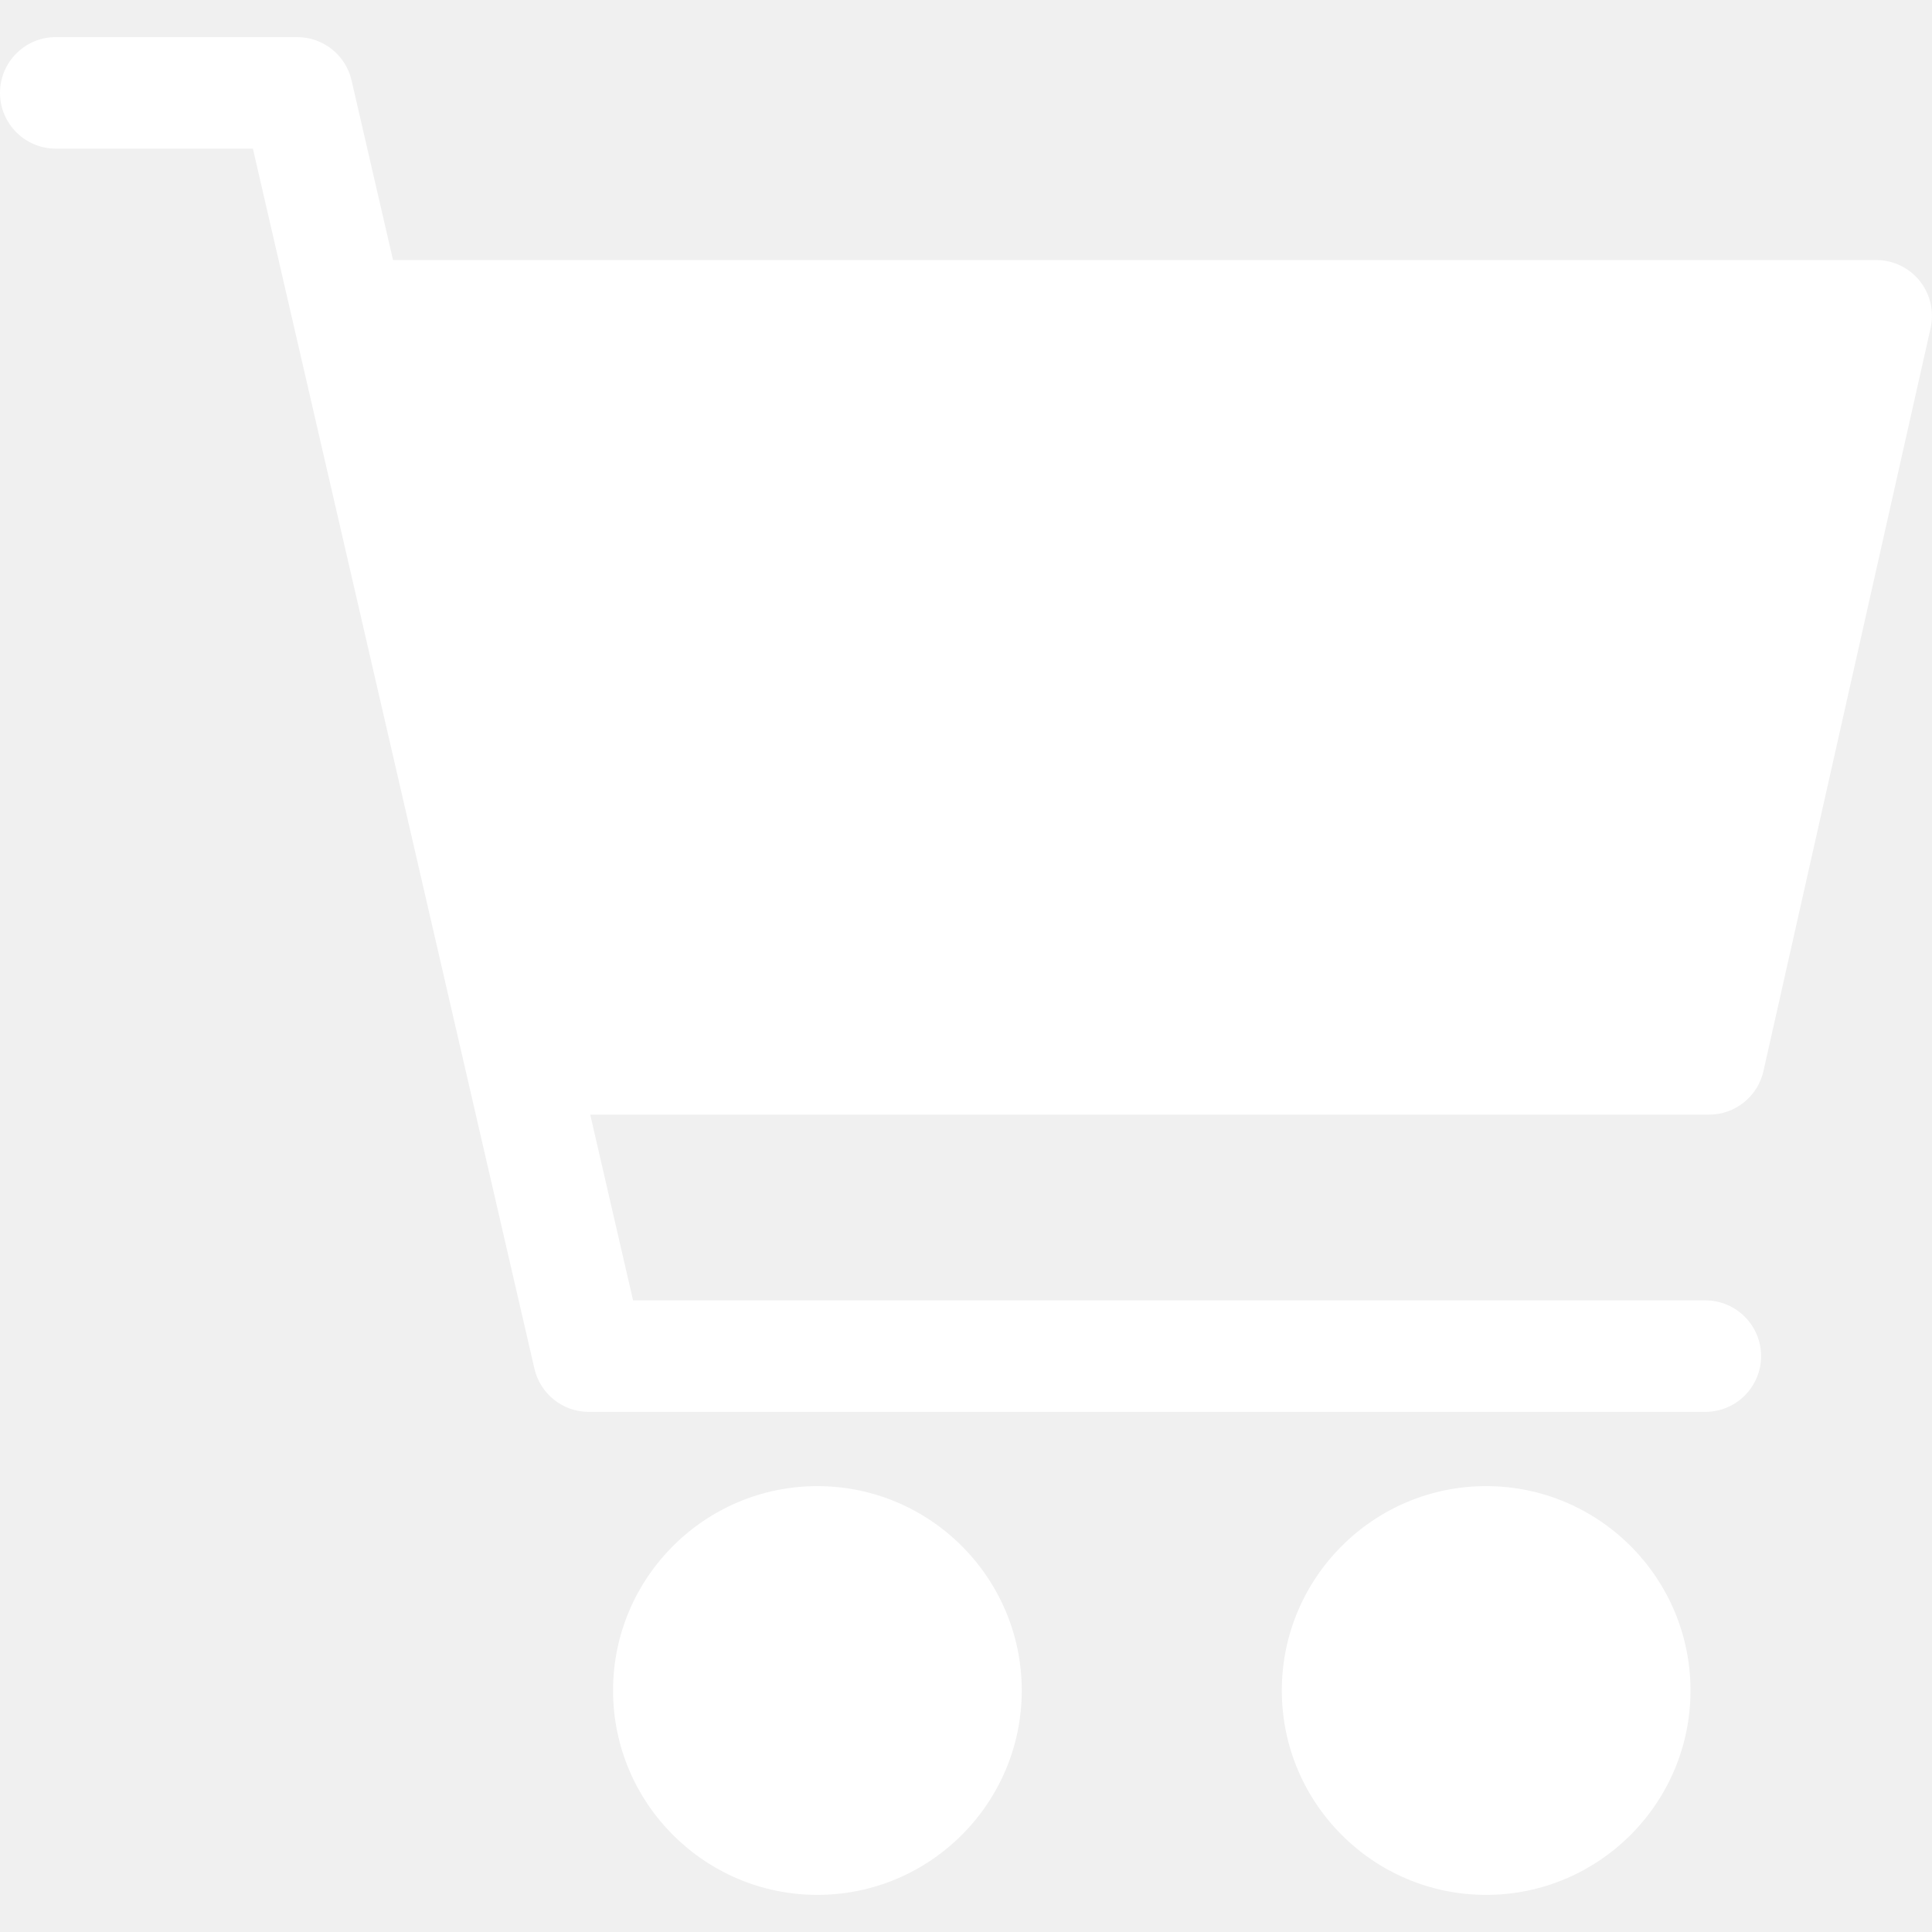
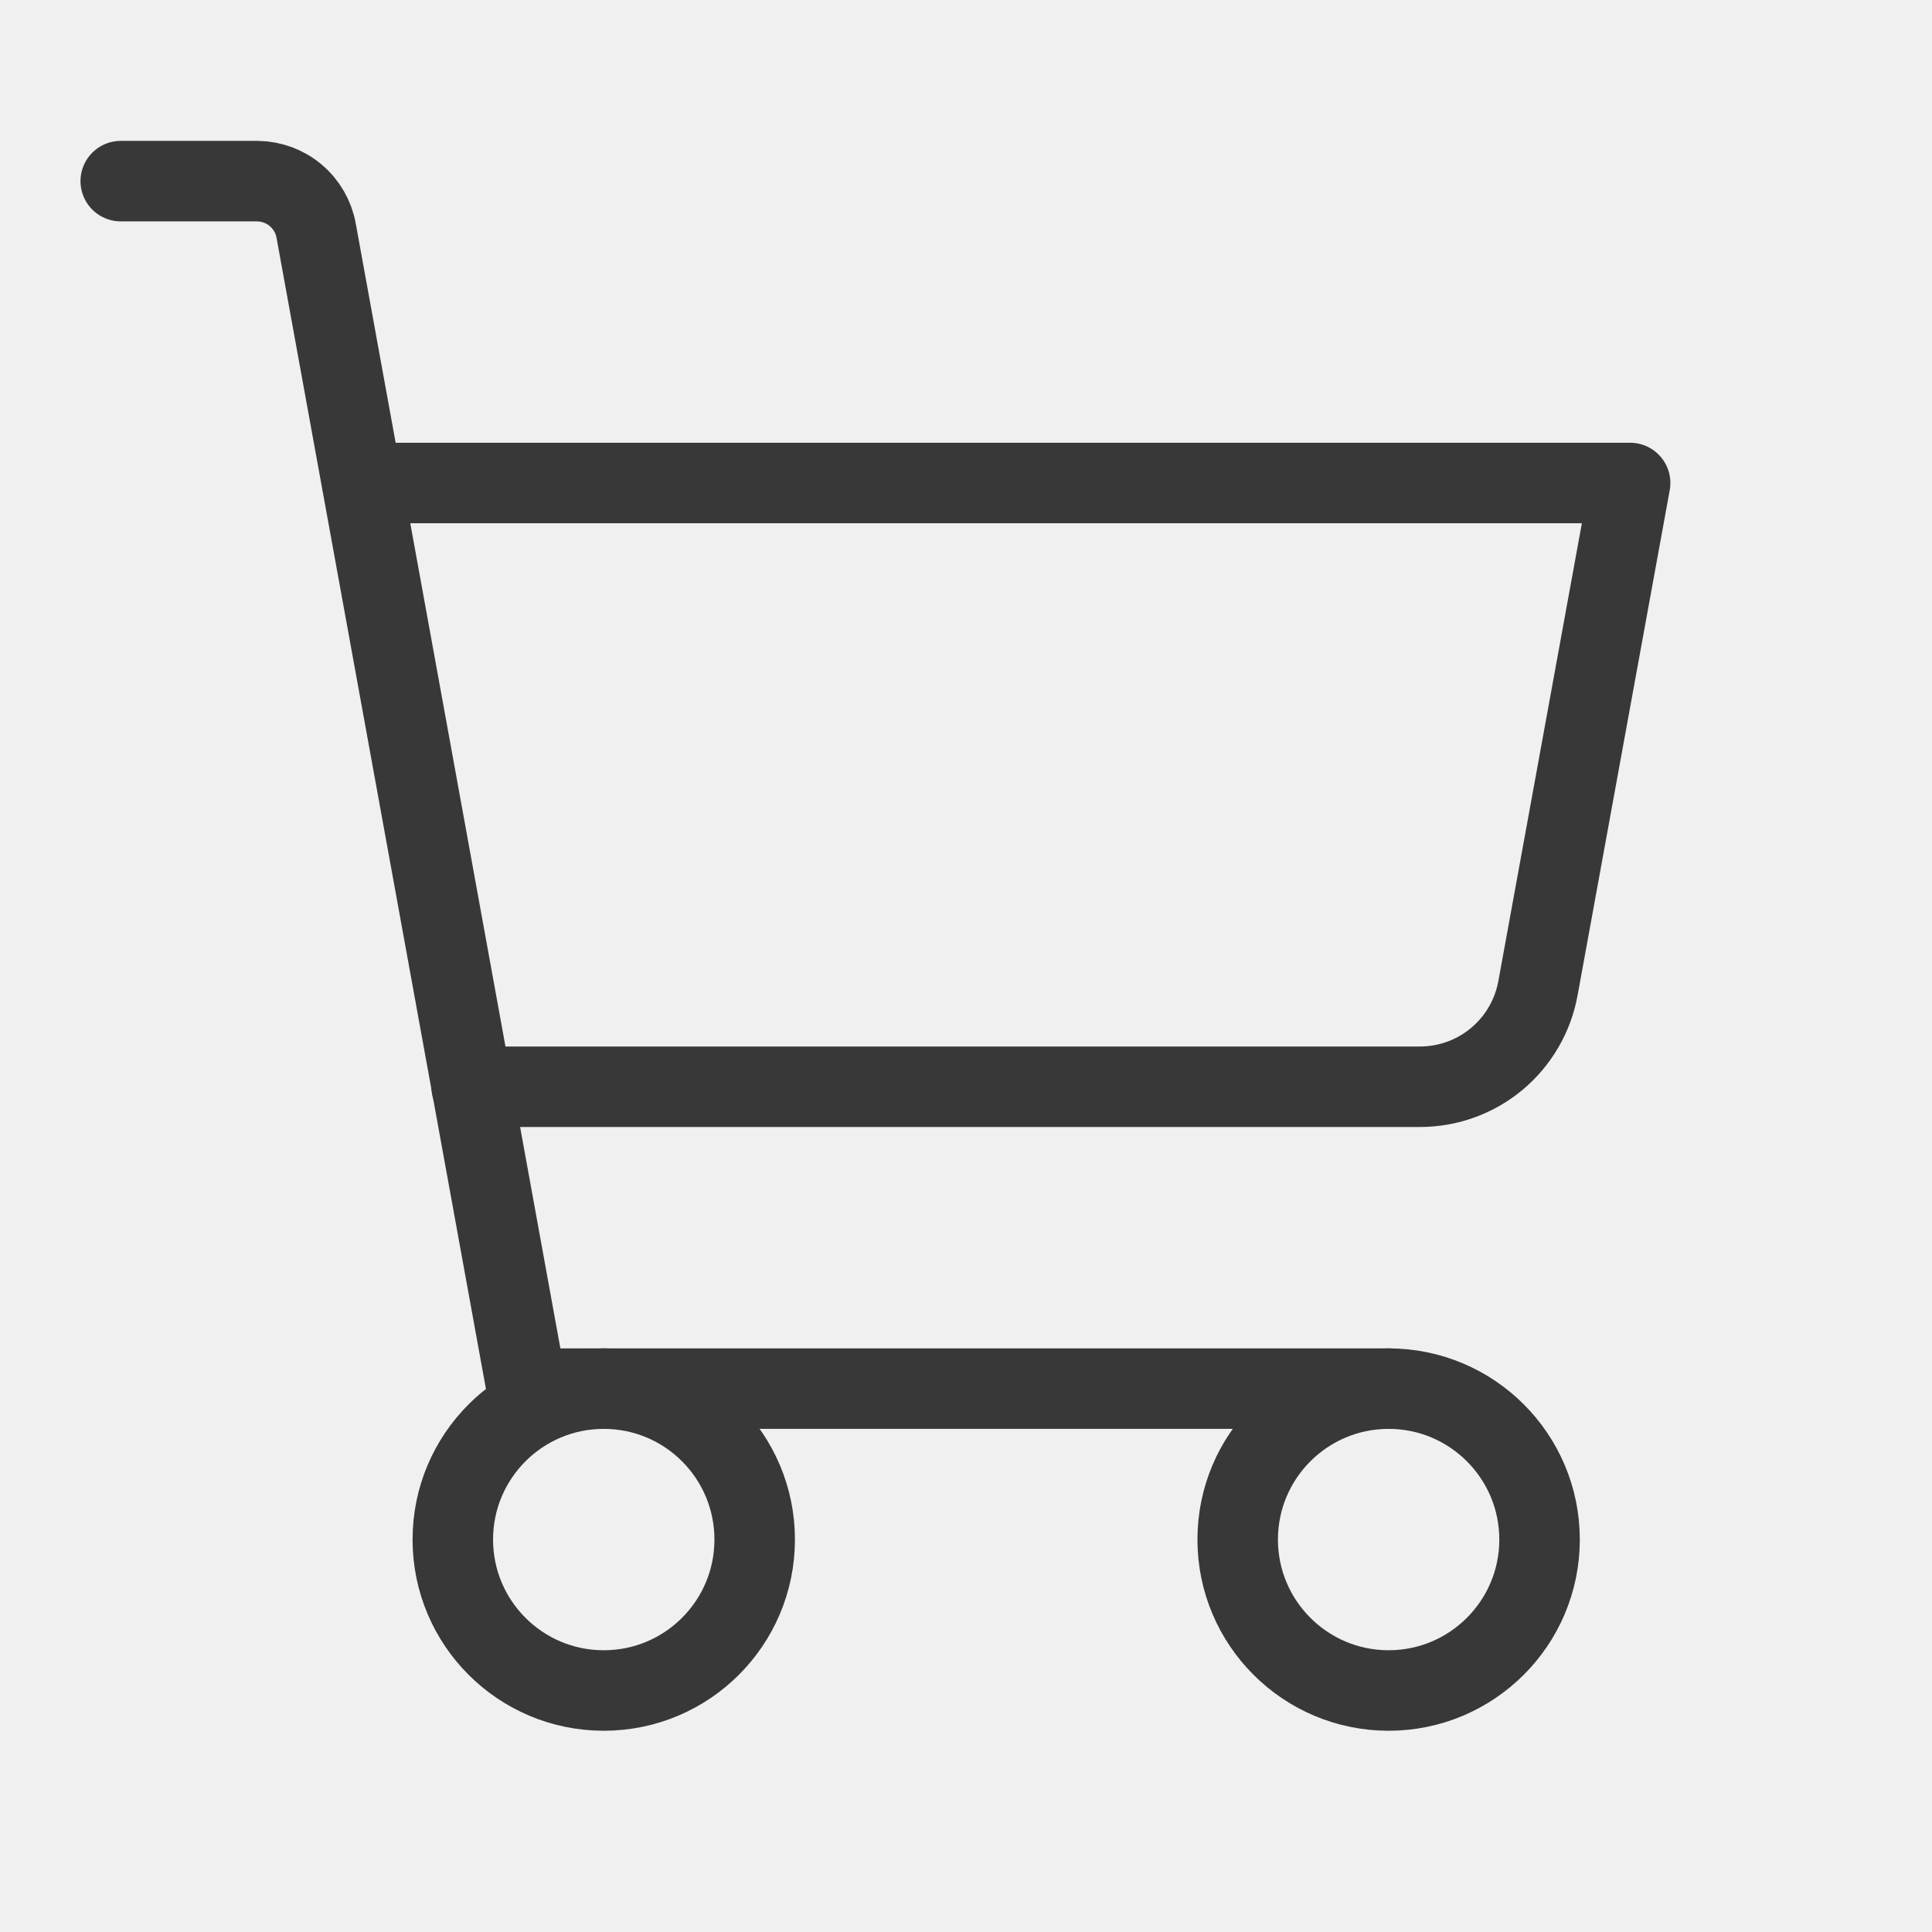
- <svg xmlns="http://www.w3.org/2000/svg" width="28" height="28" viewBox="0 0 28 28" fill="none">
-   <g clip-path="url(#clip0_6721_1953)">
-     <path d="M27.823 4.072C27.67 3.881 27.438 3.769 27.192 3.769H5.696L5.095 1.165C5.01 0.798 4.684 0.538 4.308 0.538H0.808C0.362 0.538 0 0.9 0 1.346C0 1.792 0.362 2.154 0.808 2.154H3.665L7.745 19.835C7.83 20.202 8.156 20.462 8.533 20.462H24.715C25.161 20.462 25.523 20.1 25.523 19.654C25.523 19.208 25.161 18.846 24.715 18.846H9.175L8.554 16.154H24.769C25.147 16.154 25.474 15.892 25.557 15.524L27.98 4.754C28.034 4.515 27.976 4.264 27.823 4.072Z" fill="white" />
-     <path d="M11.846 21.538C10.213 21.538 8.885 22.867 8.885 24.5C8.885 26.133 10.213 27.462 11.846 27.462C13.479 27.462 14.808 26.133 14.808 24.5C14.808 22.867 13.479 21.538 11.846 21.538Z" fill="white" />
-     <path d="M21.538 21.538C19.905 21.538 18.577 22.867 18.577 24.5C18.577 26.133 19.905 27.462 21.538 27.462C23.171 27.462 24.5 26.133 24.5 24.5C24.5 22.867 23.172 21.538 21.538 21.538Z" fill="white" />
-   </g>
-   <defs>
-     <clipPath id="clip0_6721_1953">
-       <rect width="28" height="28" fill="white" />
-     </clipPath>
-   </defs>
+ <svg xmlns="http://www.w3.org/2000/svg" width="24" height="24" viewBox="0 0 24 24" fill="none">
+   <path d="M17.25 17.25H6.544L3.928 2.869C3.898 2.697 3.808 2.54 3.674 2.427C3.541 2.314 3.372 2.252 3.197 2.25H1.5" stroke="#383838" stroke-linecap="round" stroke-linejoin="round" />
+   <path d="M7.5 21C8.536 21 9.375 20.16 9.375 19.125C9.375 18.09 8.536 17.25 7.5 17.25C6.464 17.25 5.625 18.09 5.625 19.125C5.625 20.16 6.464 21 7.5 21Z" stroke="#383838" stroke-linecap="round" stroke-linejoin="round" />
+   <path d="M17.25 21C18.285 21 19.125 20.16 19.125 19.125C19.125 18.09 18.285 17.25 17.25 17.25C16.215 17.25 15.375 18.09 15.375 19.125C15.375 20.16 16.215 21 17.25 21Z" stroke="#383838" stroke-linecap="round" stroke-linejoin="round" />
+   <path d="M5.859 13.5H17.634C17.985 13.501 18.325 13.379 18.594 13.154C18.863 12.929 19.044 12.617 19.106 12.272L20.25 6H4.5" stroke="#383838" stroke-linecap="round" stroke-linejoin="round" />
</svg>
